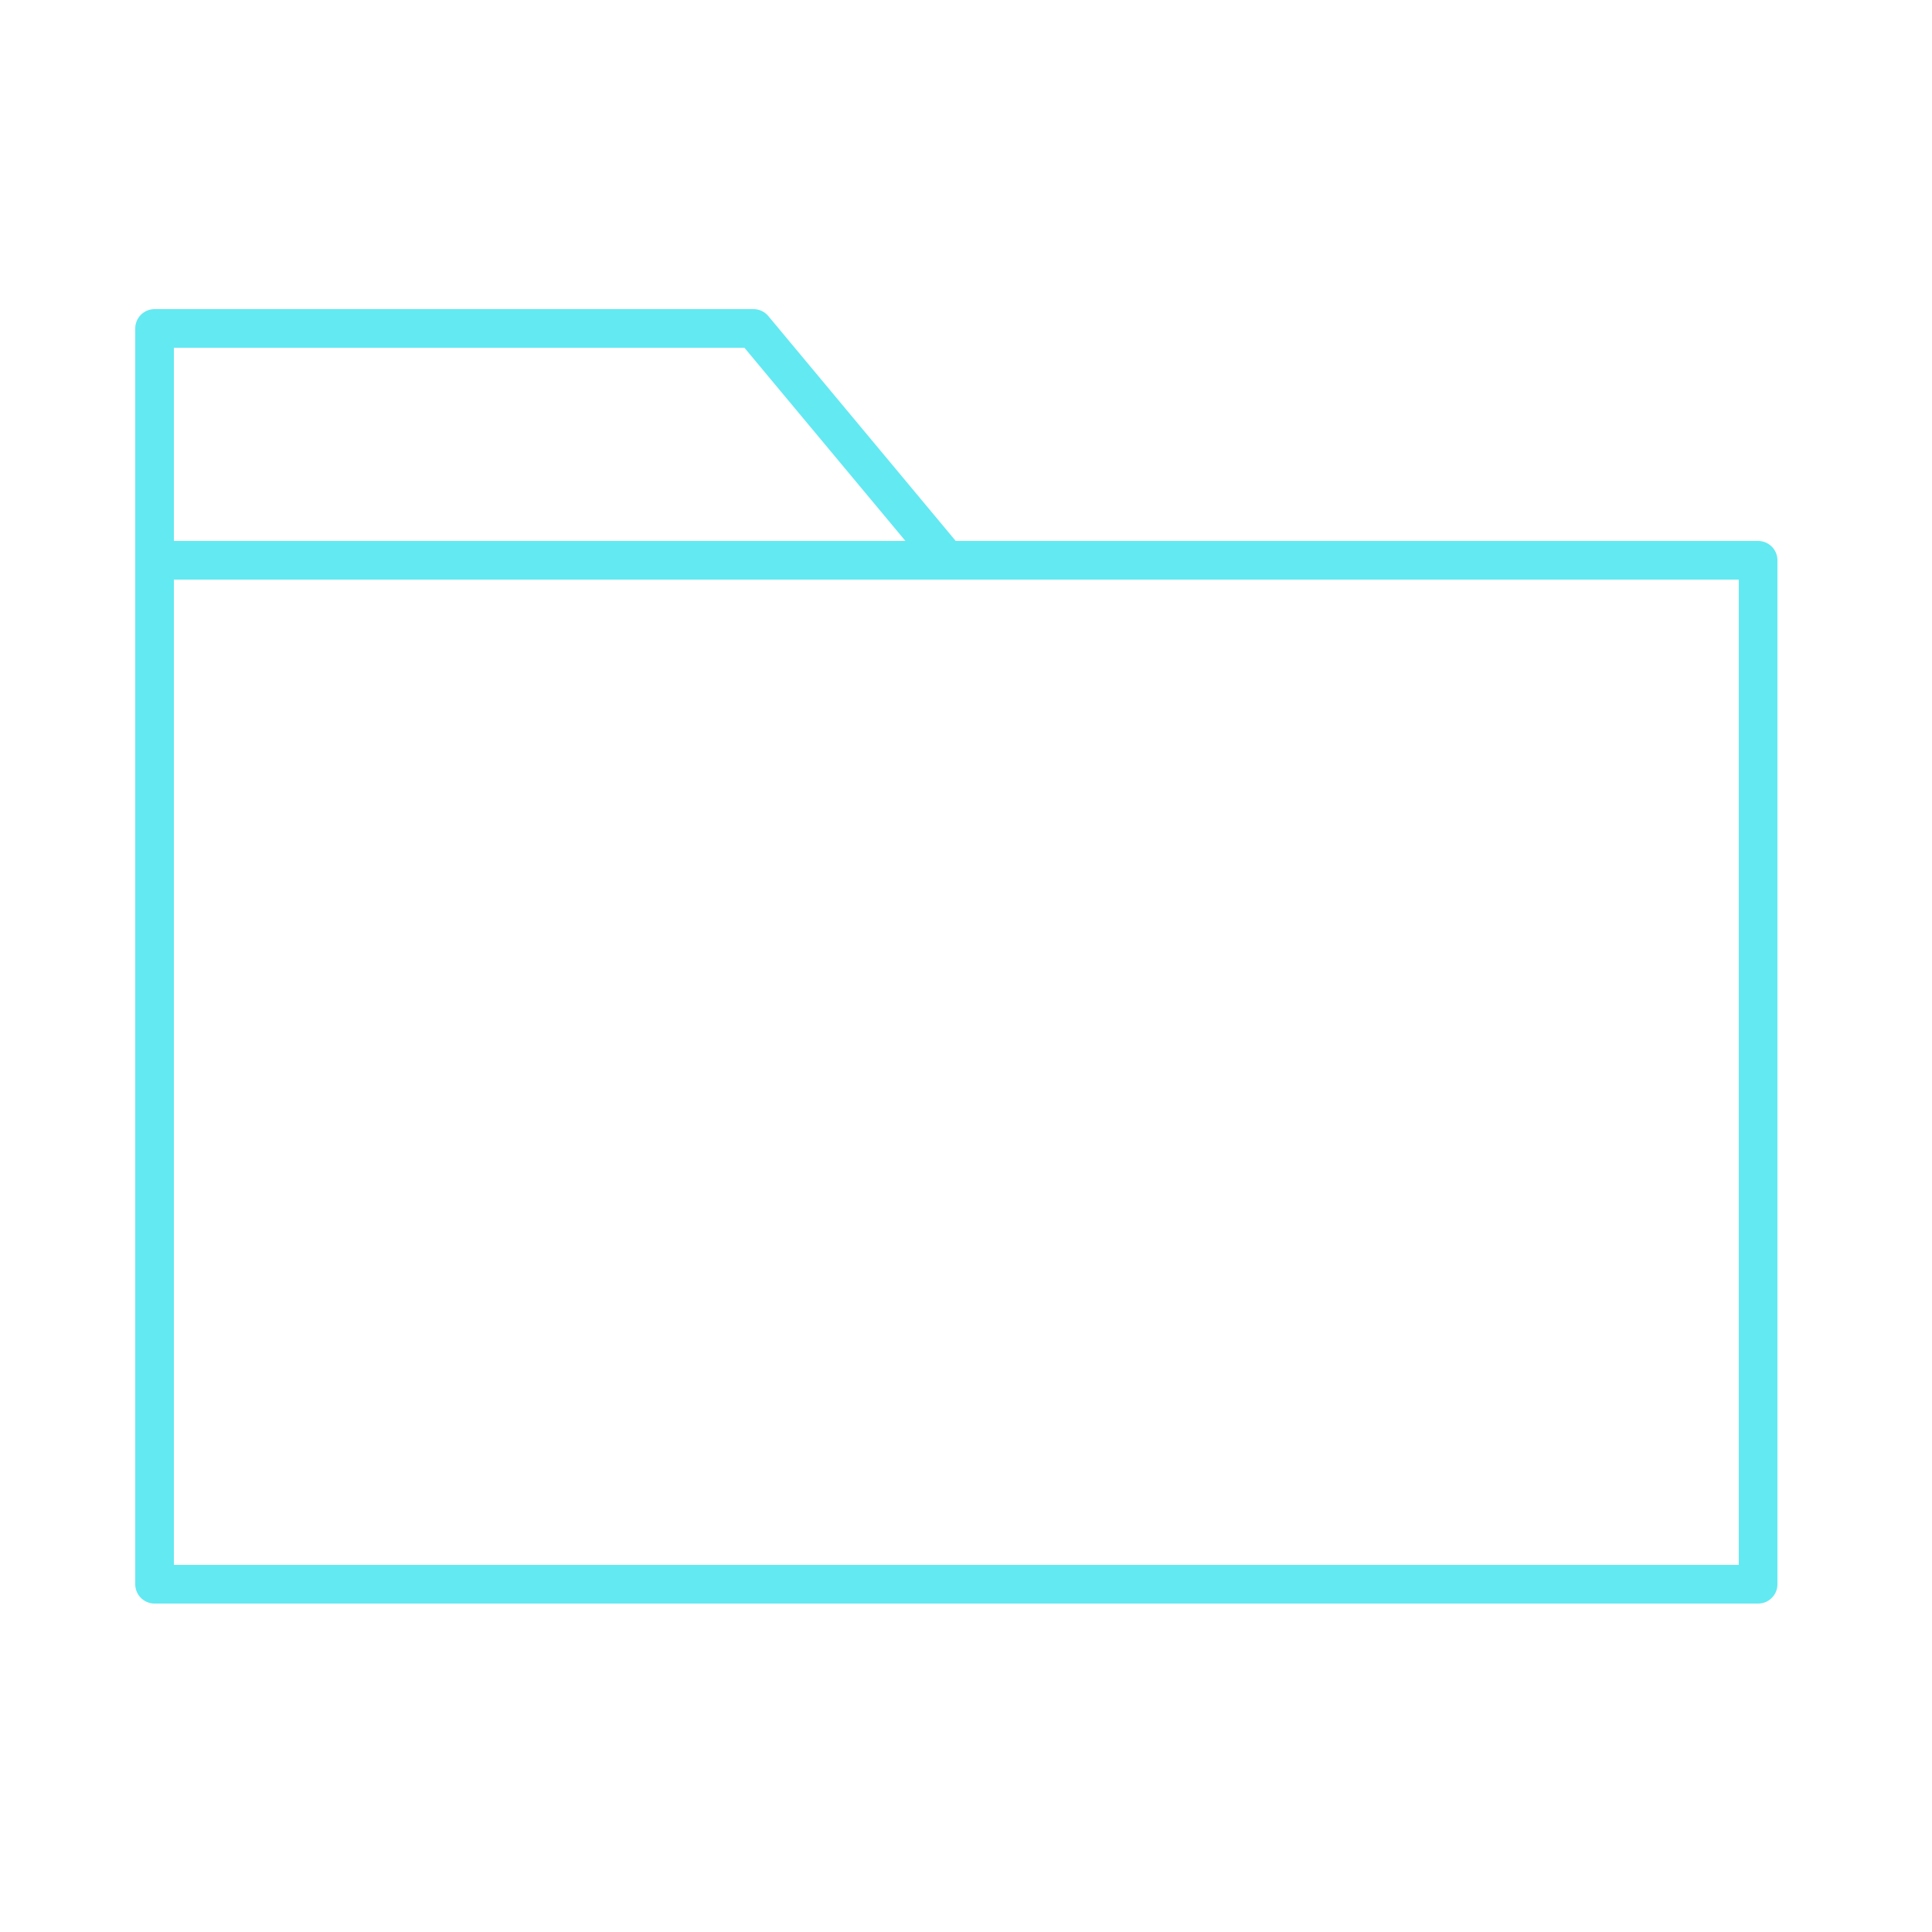
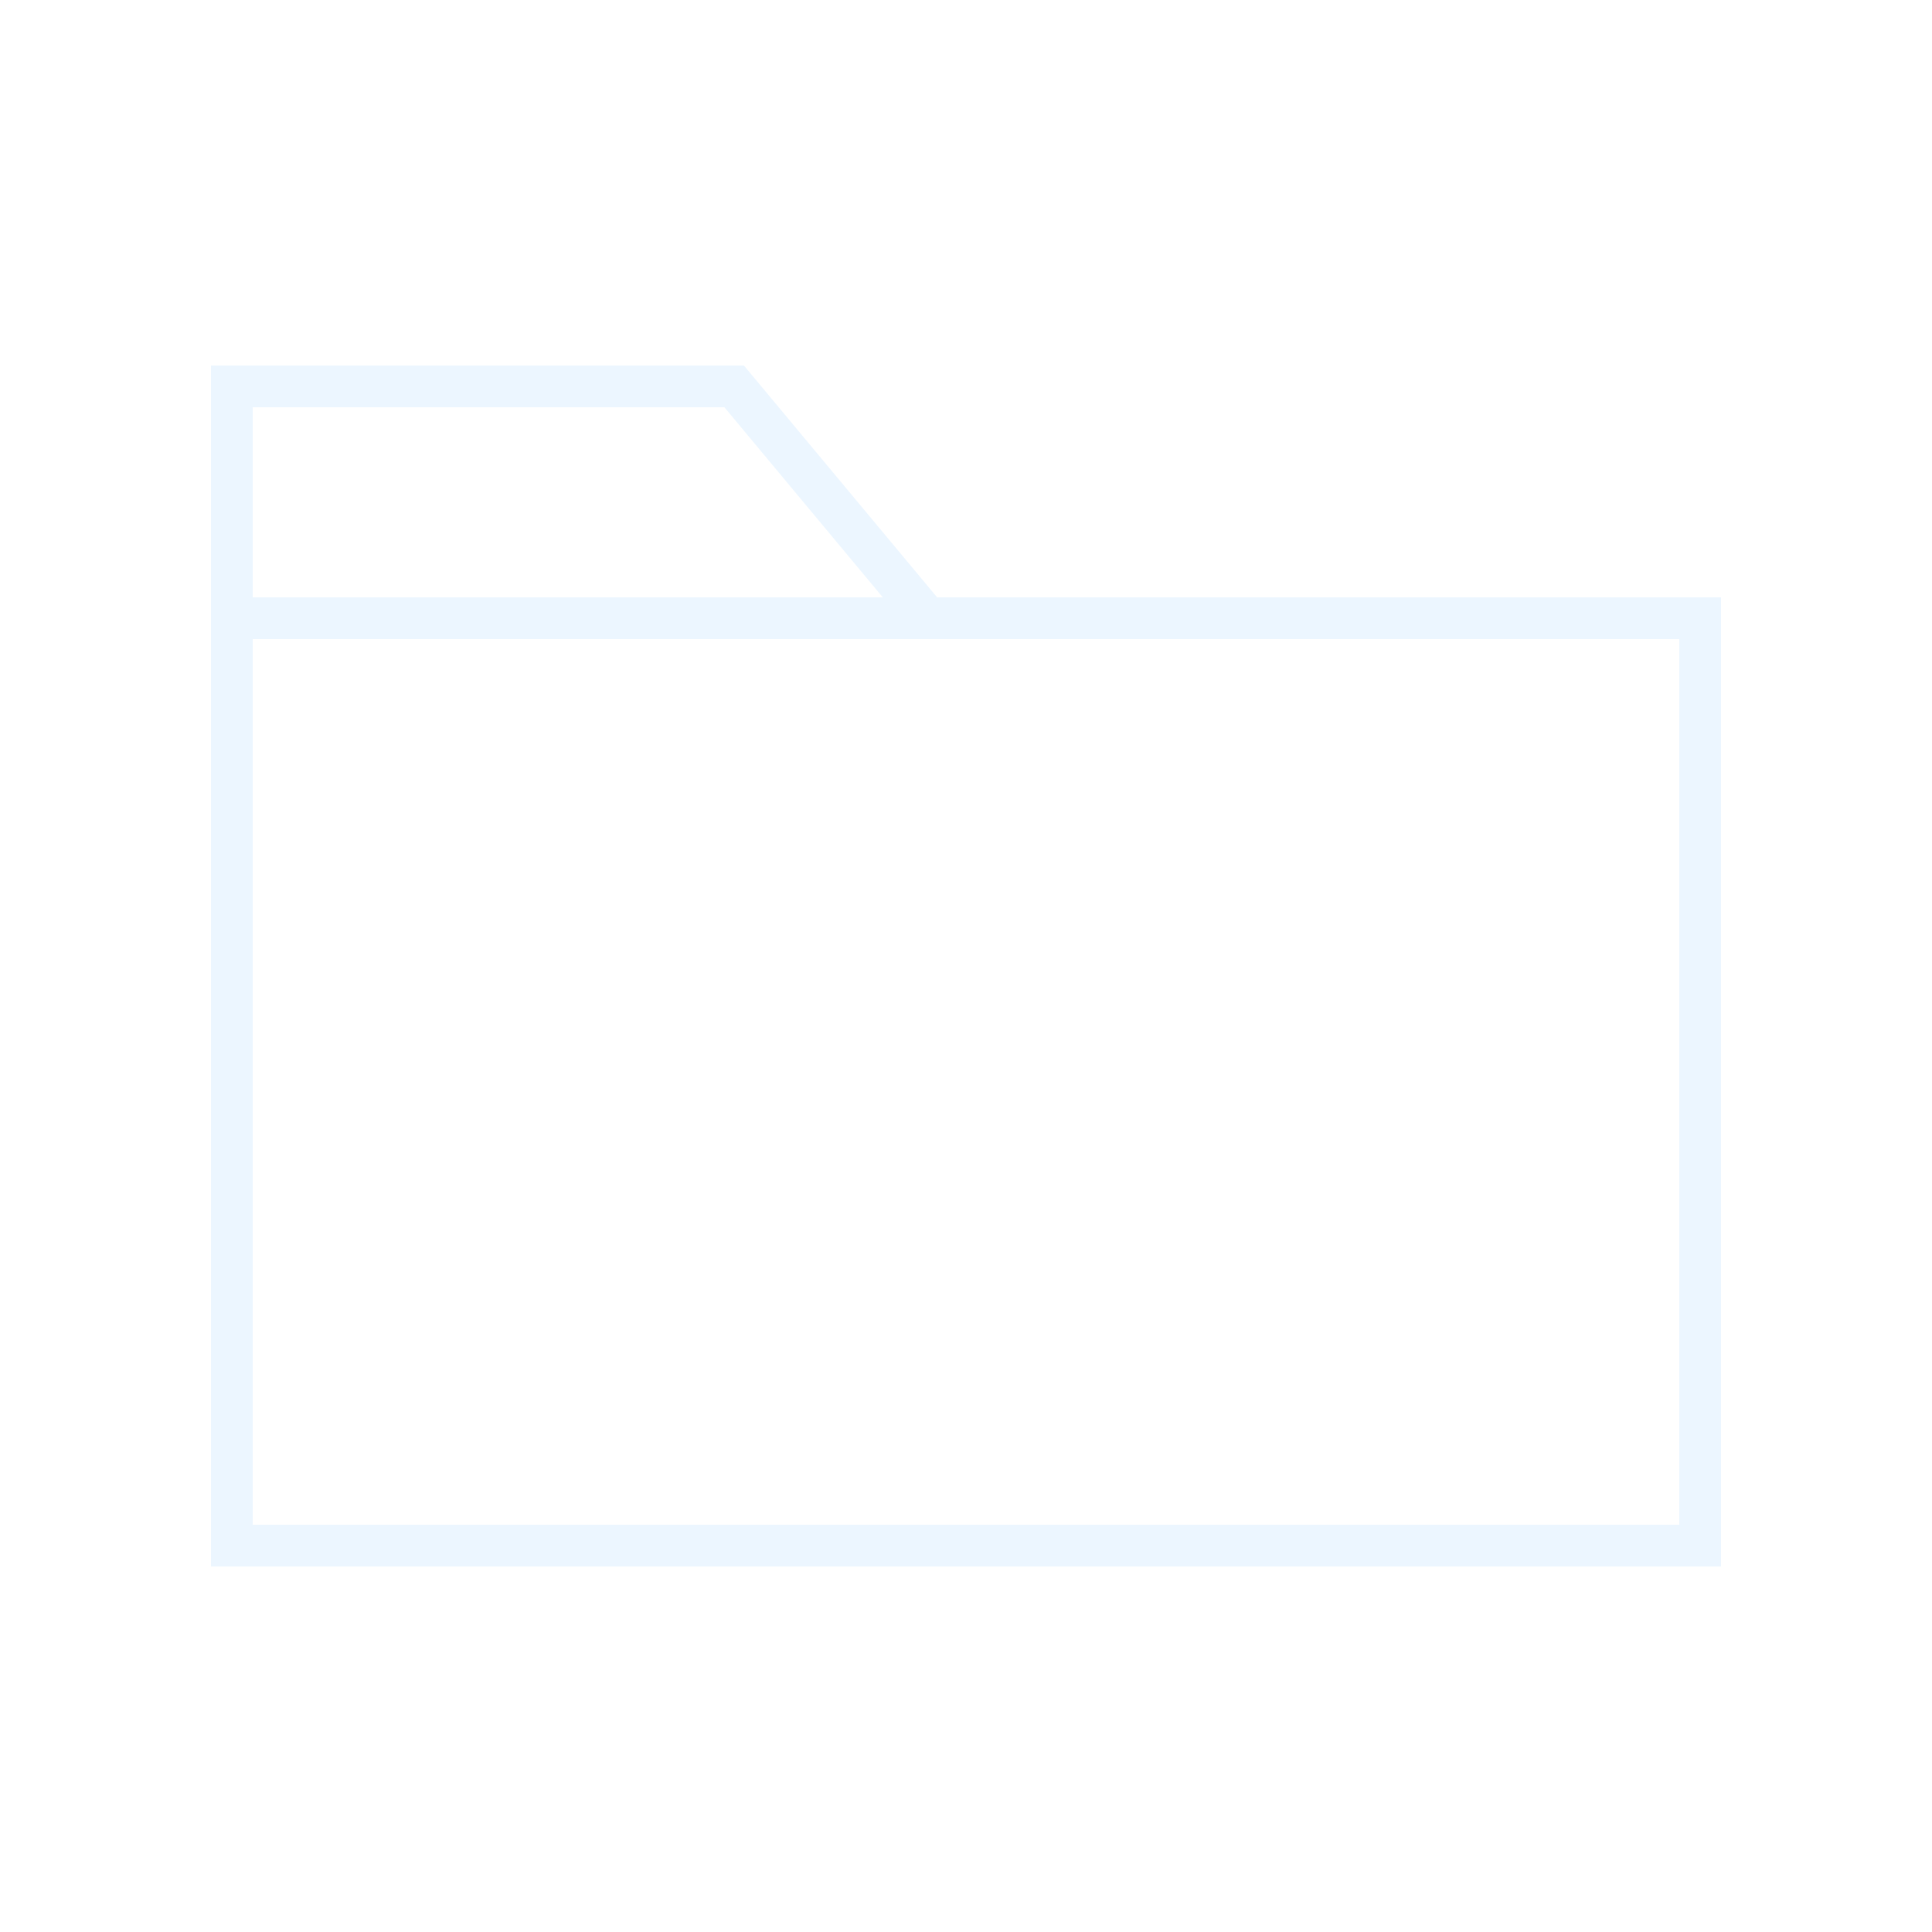
<svg xmlns="http://www.w3.org/2000/svg" viewBox="0 0 100 100">
-   <polyline points="8,29 8,17 39,17 49,29 91,29 91,82 8,82 8,29 91,29" fill="none" stroke="#63E9F2" stroke-width="2" stroke-linejoin="round" stroke-linecap="round" />
+   <polyline points="12,32 12,20 38,20 48,32 88,32 88,80 12,80 12,32 88,32" fill="none" stroke="#ECF6FF" stroke-width="2.16" stroke-linejoin="miter" stroke-linecap="butt" />
</svg>
